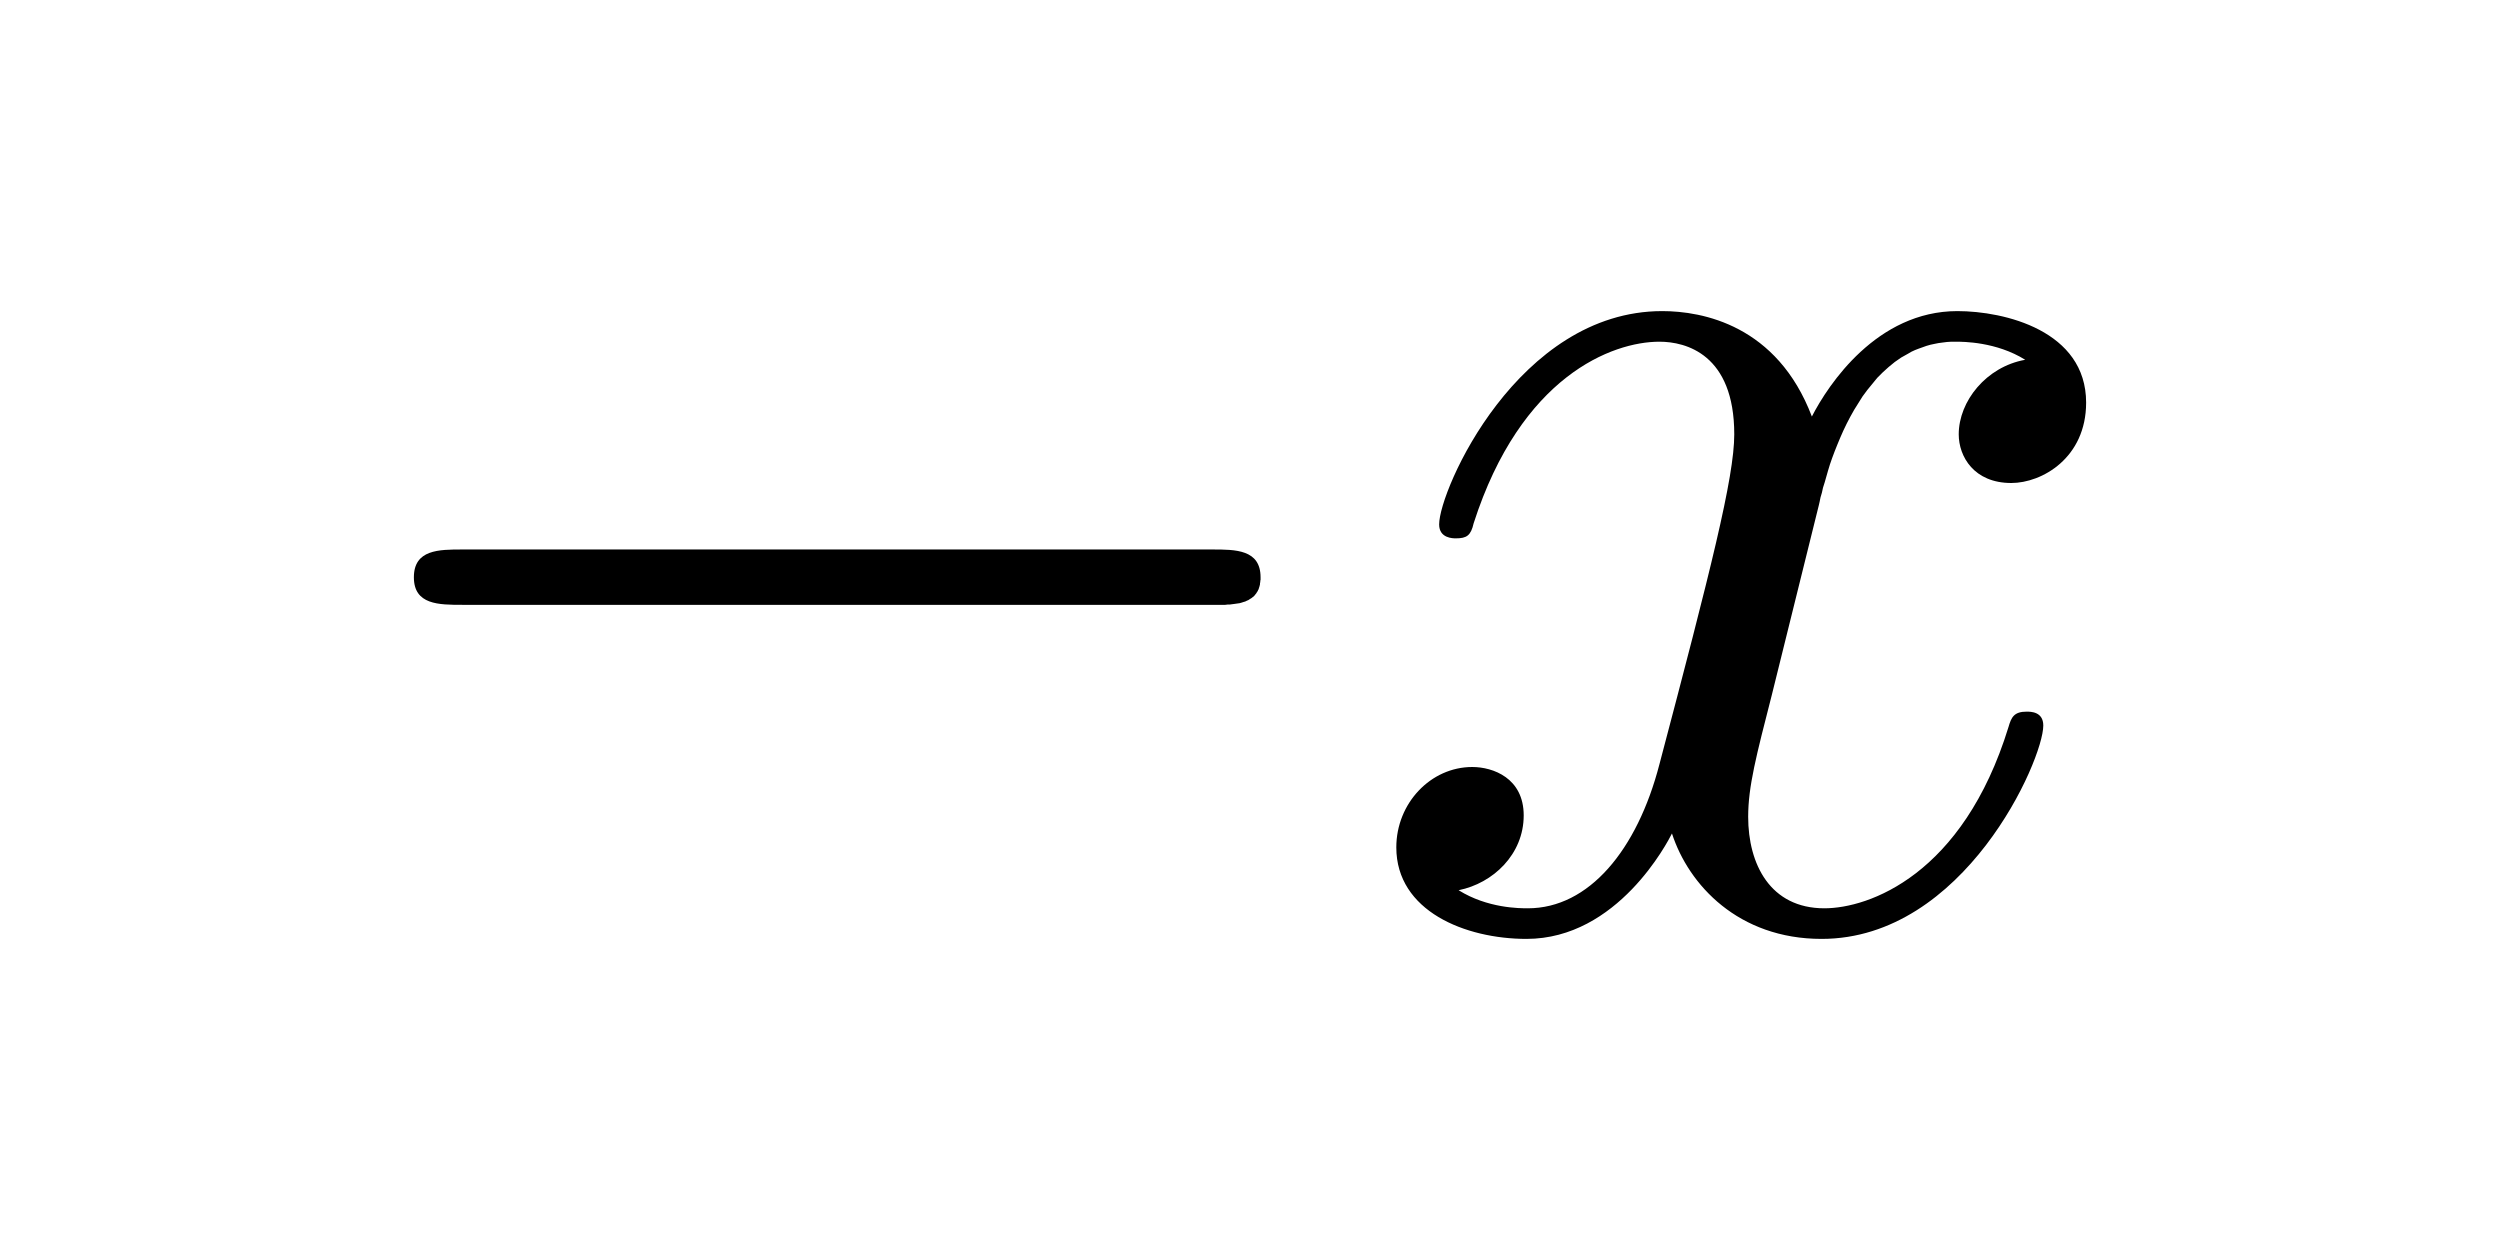
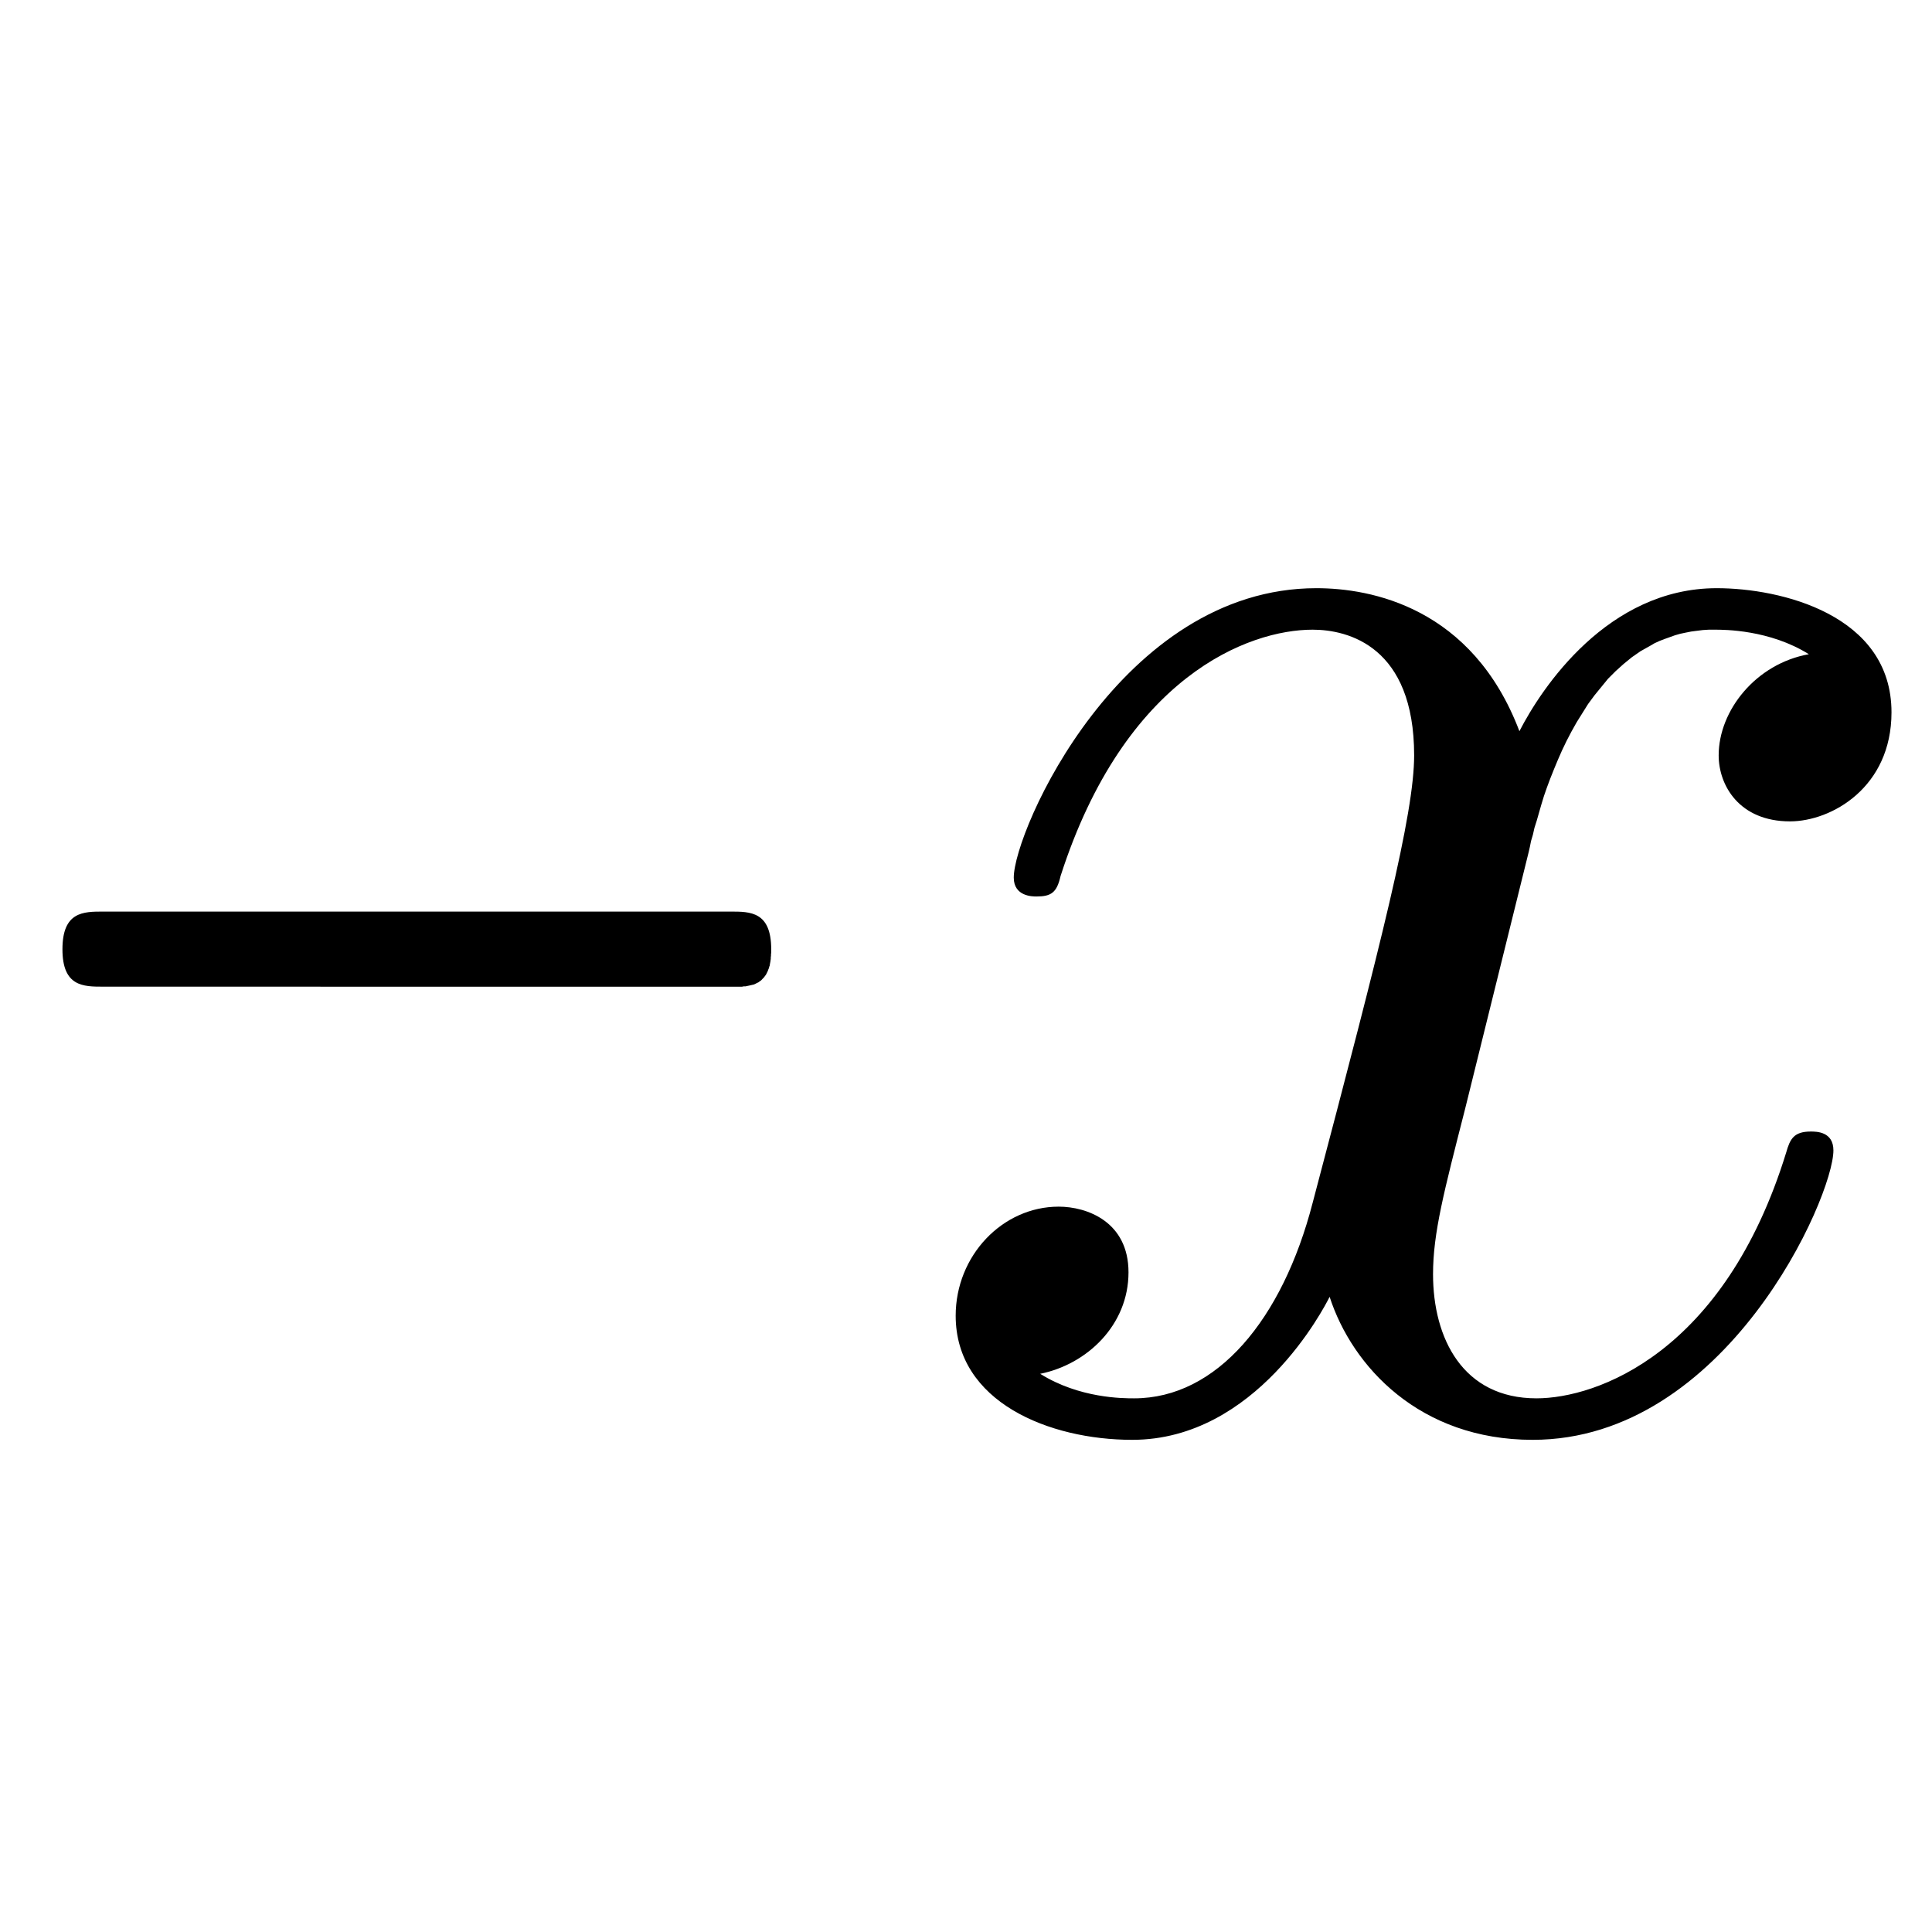
- <svg xmlns="http://www.w3.org/2000/svg" width="64" height="32" id="svg2" version="1.1">
+ <svg xmlns="http://www.w3.org/2000/svg" width="16" height="16" id="svg2" version="1.1">
  <defs id="defs4">
    </defs>
-   <g transform="translate(0,-1020.362)" id="layer1">
+   <g transform="translate(0,-1036.362)" id="layer1">
    <g transform="translate(-191.4286,-148.5714)" id="g2822">
      <g style="font-style:normal;font-variant:normal;font-weight:normal;font-stretch:normal;letter-spacing:normal;word-spacing:normal;text-anchor:start;fill:none;stroke:#000000;stroke-linecap:butt;stroke-linejoin:miter;stroke-miterlimit:10.433;stroke-opacity:1;stroke-dasharray:none;stroke-dashoffset:0" id="content" transform="matrix(1.062992,0,0,-1.062992,-186.0236,789.2717)" xml:space="preserve" stroke-miterlimit="10.433" font-style="normal" font-variant="normal" font-weight="normal" font-stretch="normal" font-size-adjust="none" letter-spacing="normal" word-spacing="normal" />
    </g>
  </g>
-   <g id="g2951" transform="matrix(8.745512,0,0,8.745512,-207.163,-505.1336)" />
-   <g id="g5156" transform="matrix(15.57654,0,0,15.57654,-192.4375,-434.9292)">
-     <g word-spacing="normal" letter-spacing="normal" font-size-adjust="none" font-stretch="normal" font-weight="normal" font-variant="normal" font-style="normal" stroke-miterlimit="10.433" xml:space="preserve" transform="matrix(0.04571429,0,0,-0.04571429,-8,48)" id="g5158" style="font-style:normal;font-variant:normal;font-weight:normal;font-stretch:normal;letter-spacing:normal;word-spacing:normal;text-anchor:start;fill:none;stroke:#000000;stroke-width:0.064;stroke-linecap:butt;stroke-linejoin:miter;stroke-miterlimit:10.433;stroke-opacity:1;stroke-dasharray:none;stroke-dashoffset:0">
-       <path id="path5160" d="m 488.83,417.46 0.16,0 0.16,0 0.15,0 0.08,0.01 0.08,0 0.07,0.01 0.08,0.01 0.07,0.01 0.07,0.01 0.07,0.01 0.07,0.02 0.06,0.02 0.07,0.02 0.06,0.03 0.05,0.02 0.06,0.04 0.05,0.03 0.05,0.04 0.05,0.04 0.04,0.05 0.04,0.05 0.01,0.02 0.02,0.03 0.02,0.03 0.01,0.03 0.02,0.03 0.01,0.04 0.01,0.03 0.01,0.03 0.01,0.04 0.01,0.04 0,0.04 0.01,0.04 0,0.04 0.01,0.04 0,0.05 0,0.04 c 0,1 -0.9,1 -1.74,1 h -26.95 c -0.85,0 -1.75,0 -1.75,-1 0,-0.99 0.9,-0.99 1.75,-0.99 z" style="fill:#000000;stroke-width:0" />
-       <path id="path5162" d="m 510.64,421.04 0.03,0.13 0.03,0.15 0.05,0.17 0.04,0.18 0.06,0.19 0.06,0.21 0.06,0.21 0.07,0.23 0.08,0.23 0.09,0.24 0.1,0.25 0.1,0.24 0.11,0.25 0.12,0.25 0.13,0.25 0.14,0.25 0.15,0.24 0.15,0.24 0.17,0.23 0.18,0.22 0.18,0.22 0.2,0.2 0.21,0.19 0.22,0.18 0.23,0.16 0.25,0.14 0.12,0.07 0.13,0.06 0.13,0.05 0.14,0.05 0.14,0.05 0.14,0.04 0.14,0.03 0.15,0.03 0.15,0.02 0.16,0.02 0.16,0.01 0.16,0 c 0.25,0 1.45,0 2.49,-0.65 -1.4,-0.25 -2.39,-1.49 -2.39,-2.68 0,-0.8 0.55,-1.75 1.89,-1.75 1.1,0 2.69,0.9 2.69,2.89 0,2.59 -2.94,3.29 -4.63,3.29 -2.89,0 -4.64,-2.64 -5.23,-3.79 -1.25,3.29 -3.94,3.79 -5.38,3.79 -5.18,0 -8.02,-6.43 -8.02,-7.67 0,-0.5 0.5,-0.5 0.6,-0.5 0.39,0 0.54,0.1 0.64,0.54 1.7,5.29 4.98,6.53 6.68,6.53 0.95,0 2.69,-0.45 2.69,-3.33 0,-1.55 -0.85,-4.89 -2.69,-11.86 -0.8,-3.09 -2.54,-5.18 -4.73,-5.18 -0.3,0 -1.45,0 -2.49,0.65 1.24,0.25 2.34,1.29 2.34,2.69 0,1.34 -1.1,1.74 -1.85,1.74 -1.49,0 -2.73,-1.3 -2.73,-2.89 0,-2.29 2.48,-3.29 4.68,-3.29 3.28,0 5.08,3.49 5.23,3.79 0.6,-1.85 2.39,-3.79 5.38,-3.79 5.13,0 7.97,6.43 7.97,7.67 0,0.5 -0.45,0.5 -0.6,0.5 -0.45,0 -0.55,-0.2 -0.65,-0.55 -1.64,-5.33 -5.03,-6.52 -6.62,-6.52 -1.95,0 -2.74,1.59 -2.74,3.29 0,1.09 0.29,2.19 0.85,4.38 z" style="fill:#000000;stroke-width:0" />
+   <g id="g2951" transform="matrix(8.745512,0,0,8.745512,-207.163,-521.1336)" />
+   <g id="g5156" transform="matrix(5.639214,0,0,5.639214,-73.86941,-154.2354)">
+     <g word-spacing="normal" letter-spacing="normal" font-size-adjust="none" font-stretch="normal" font-weight="normal" font-variant="normal" font-style="normal" stroke-miterlimit="10.433" xml:space="preserve" transform="matrix(0.04571429,0,0,-0.04571429,-8,48)" id="g5158" style="font-style:normal;font-variant:normal;font-weight:normal;font-stretch:normal;letter-spacing:normal;word-spacing:normal;text-anchor:start;fill:none;stroke:#000000;stroke-width:0.177;stroke-linecap:butt;stroke-linejoin:miter;stroke-miterlimit:10.433;stroke-opacity:1;stroke-dasharray:none;stroke-dashoffset:0">
+       <path id="path5160" d="m 485.026,420.009 0.12,0 0.12,0 0.112,0 0.06,0.012 0.06,0 0.052,0.012 0.06,0.012 0.052,0.012 0.052,0.012 0.052,0.012 0.052,0.024 0.045,0.024 0.052,0.024 0.045,0.036 0.037,0.024 0.045,0.049 0.037,0.036 0.037,0.049 0.037,0.049 0.03,0.061 0.03,0.061 0.007,0.024 0.015,0.036 0.015,0.036 0.007,0.036 0.015,0.036 0.007,0.049 0.007,0.036 0.007,0.036 0.007,0.049 0.007,0.049 0,0.049 0.007,0.049 0,0.049 0.007,0.049 0,0.061 0,0.049 c 0,1.212 -0.673,1.212 -1.302,1.212 l -20.158,0 c -0.636,0 -1.309,0 -1.309,-1.212 0,-1.2 0.673,-1.2 1.309,-1.2 z" style="fill:#000000;stroke-width:0" />
+       <path id="path5162" d="m 510.658,424.349 0.036,0.158 0.036,0.182 0.061,0.206 0.049,0.218 0.073,0.23 0.073,0.255 0.073,0.255 0.085,0.279 0.097,0.279 0.109,0.291 0.121,0.303 0.121,0.291 0.133,0.303 0.145,0.303 0.158,0.303 0.17,0.303 0.182,0.291 0.182,0.291 0.206,0.279 0.218,0.267 0.218,0.267 0.242,0.242 0.255,0.23 0.267,0.218 0.279,0.194 0.303,0.17 0.145,0.085 0.158,0.073 0.158,0.061 0.17,0.061 0.17,0.061 0.17,0.049 0.17,0.036 0.182,0.036 0.182,0.024 0.194,0.024 0.194,0.012 0.194,0 c 0.303,0 1.758,0 3.018,-0.788 -1.697,-0.303 -2.897,-1.806 -2.897,-3.249 0,-0.97 0.667,-2.121 2.291,-2.121 1.333,0 3.261,1.091 3.261,3.503 0,3.14 -3.564,3.988 -5.613,3.988 -3.503,0 -5.625,-3.2 -6.34,-4.594 -1.515,3.988 -4.776,4.594 -6.522,4.594 -6.279,0 -9.722,-7.795 -9.722,-9.298 0,-0.606 0.606,-0.606 0.727,-0.606 0.473,0 0.655,0.121 0.776,0.655 2.061,6.413 6.037,7.916 8.098,7.916 1.152,0 3.261,-0.546 3.261,-4.037 0,-1.879 -1.03,-5.928 -3.261,-14.377 -0.97,-3.746 -3.079,-6.279 -5.734,-6.279 -0.364,0 -1.758,0 -3.018,0.788 1.503,0.303 2.837,1.564 2.837,3.261 0,1.624 -1.333,2.109 -2.243,2.109 -1.806,0 -3.309,-1.576 -3.309,-3.503 0,-2.776 3.006,-3.988 5.673,-3.988 3.976,0 6.158,4.231 6.34,4.594 0.727,-2.243 2.897,-4.594 6.522,-4.594 6.219,0 9.662,7.795 9.662,9.298 0,0.606 -0.546,0.606 -0.727,0.606 -0.546,0 -0.667,-0.242 -0.788,-0.667 -1.988,-6.461 -6.098,-7.904 -8.025,-7.904 -2.364,0 -3.322,1.927 -3.322,3.988 0,1.321 0.352,2.655 1.03,5.31 z" style="fill:#000000;stroke-width:0" />
    </g>
  </g>
</svg>
